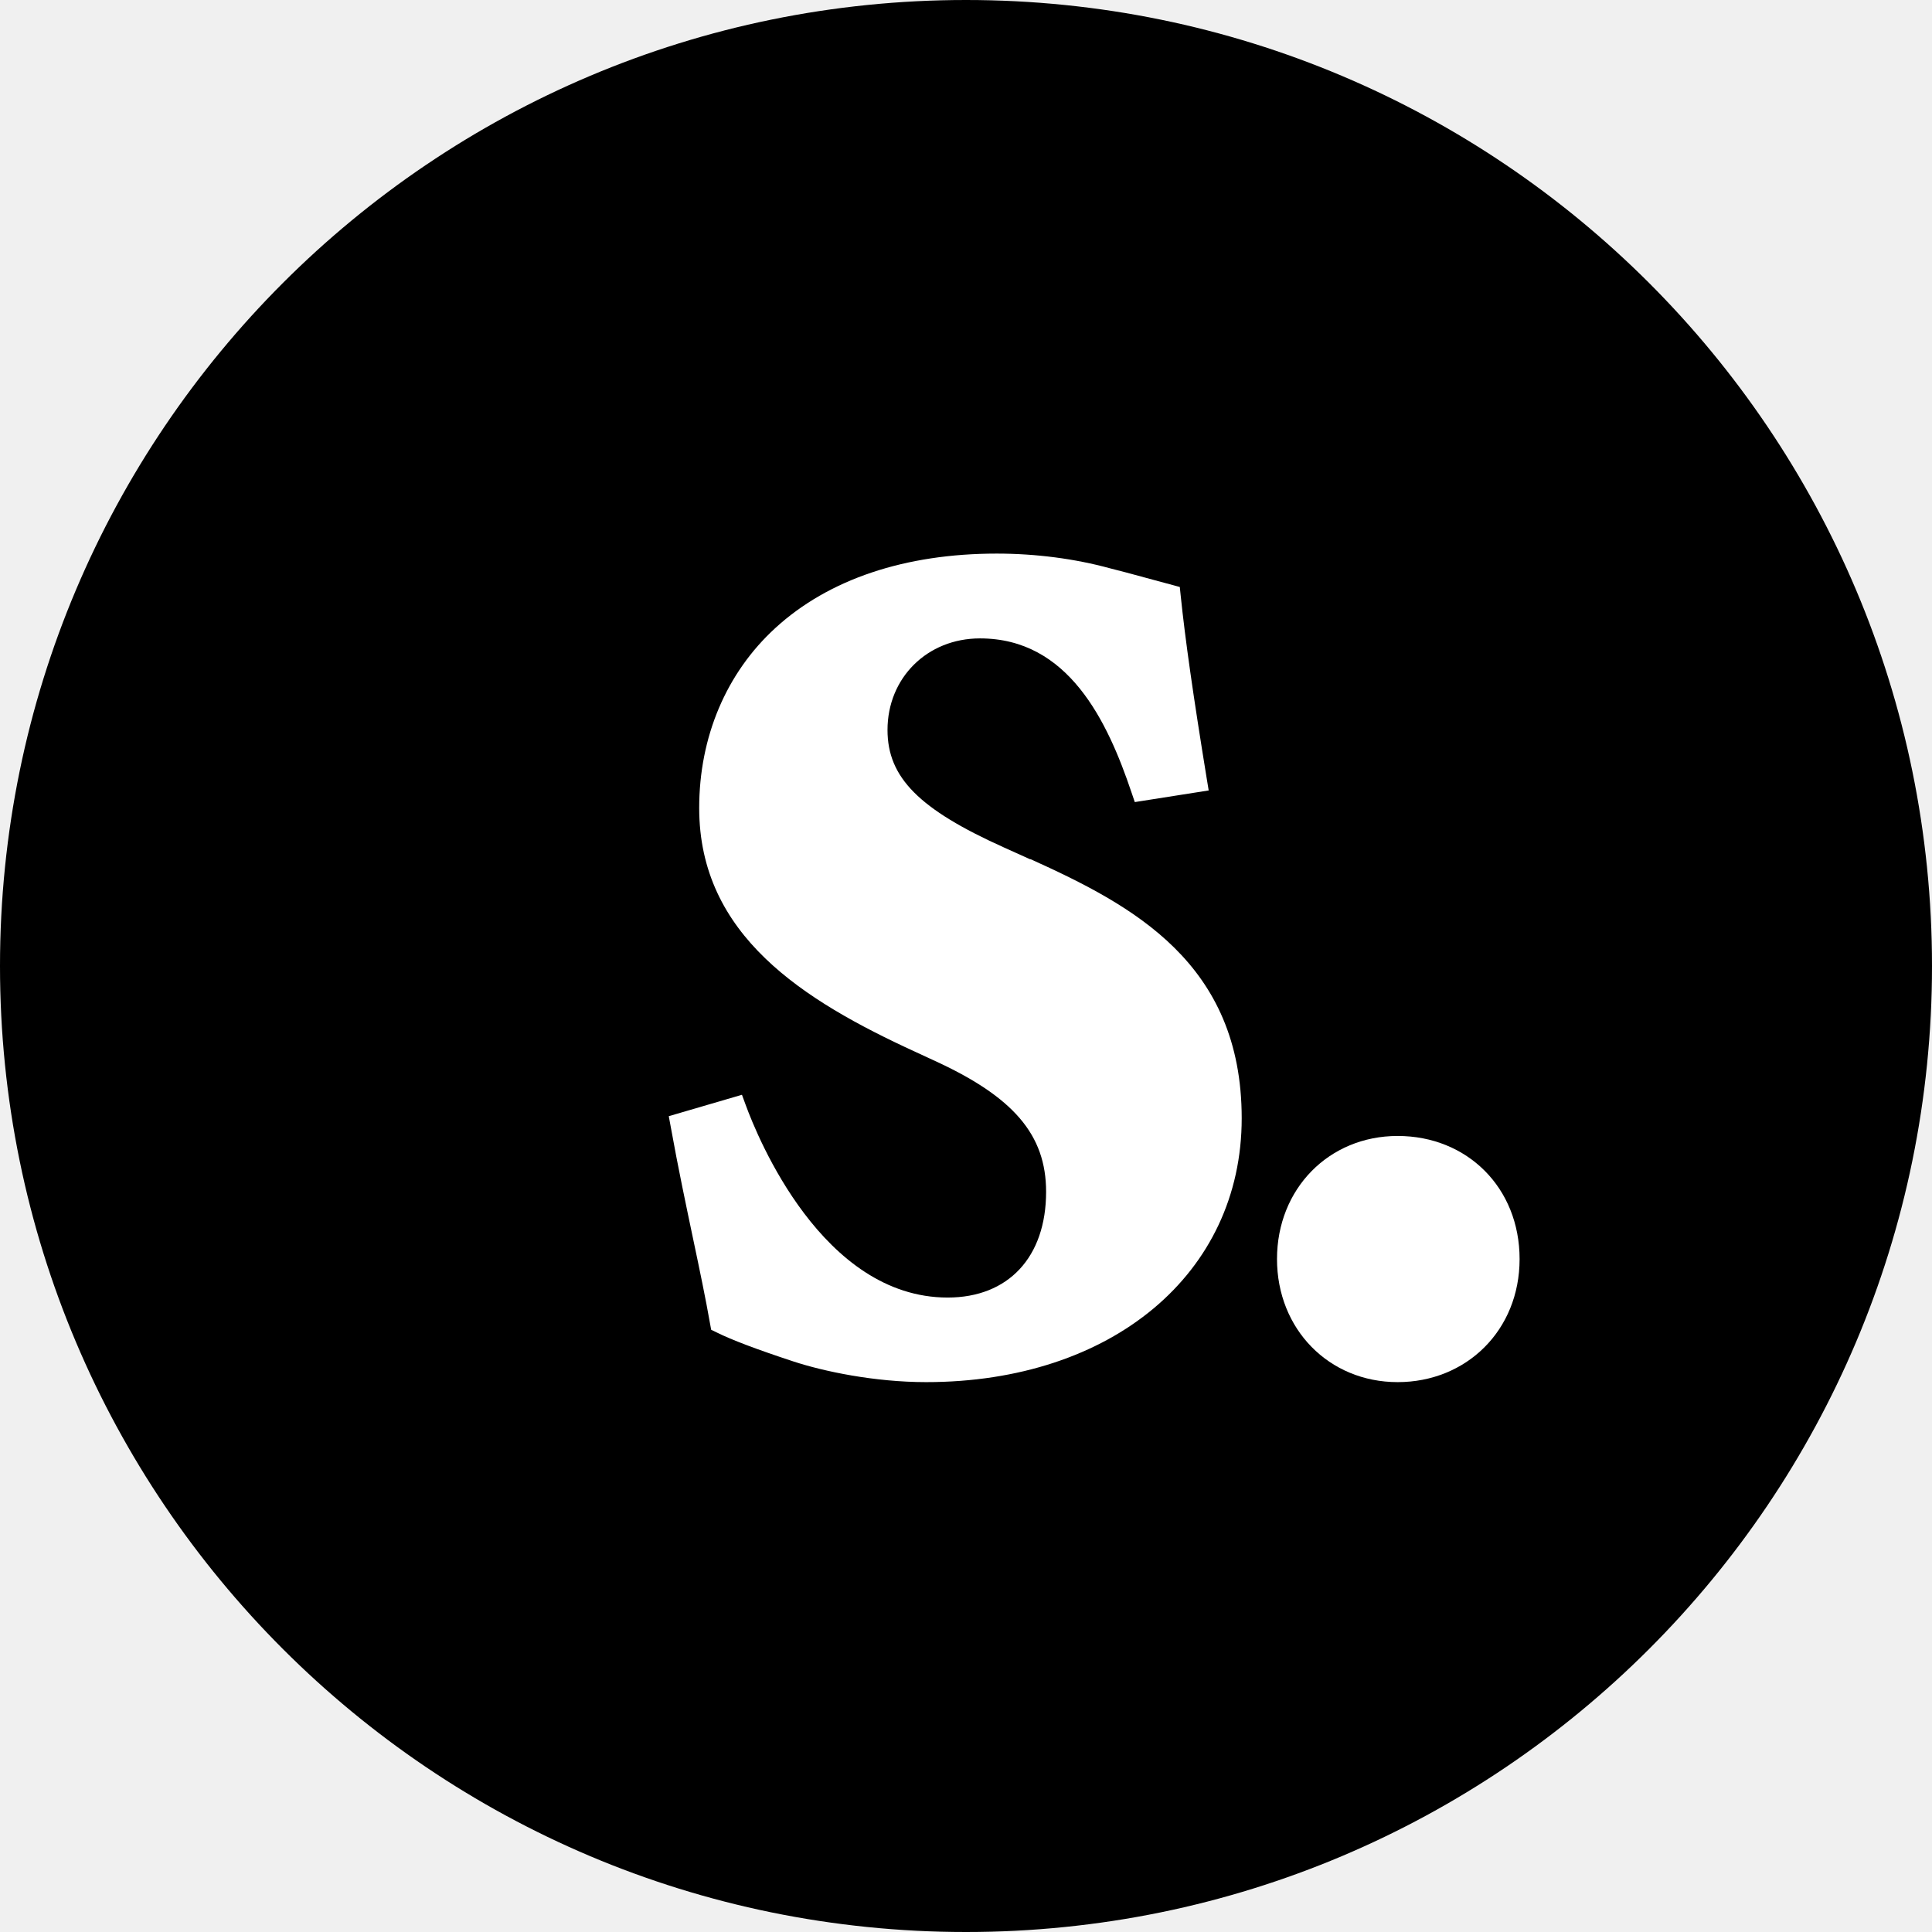
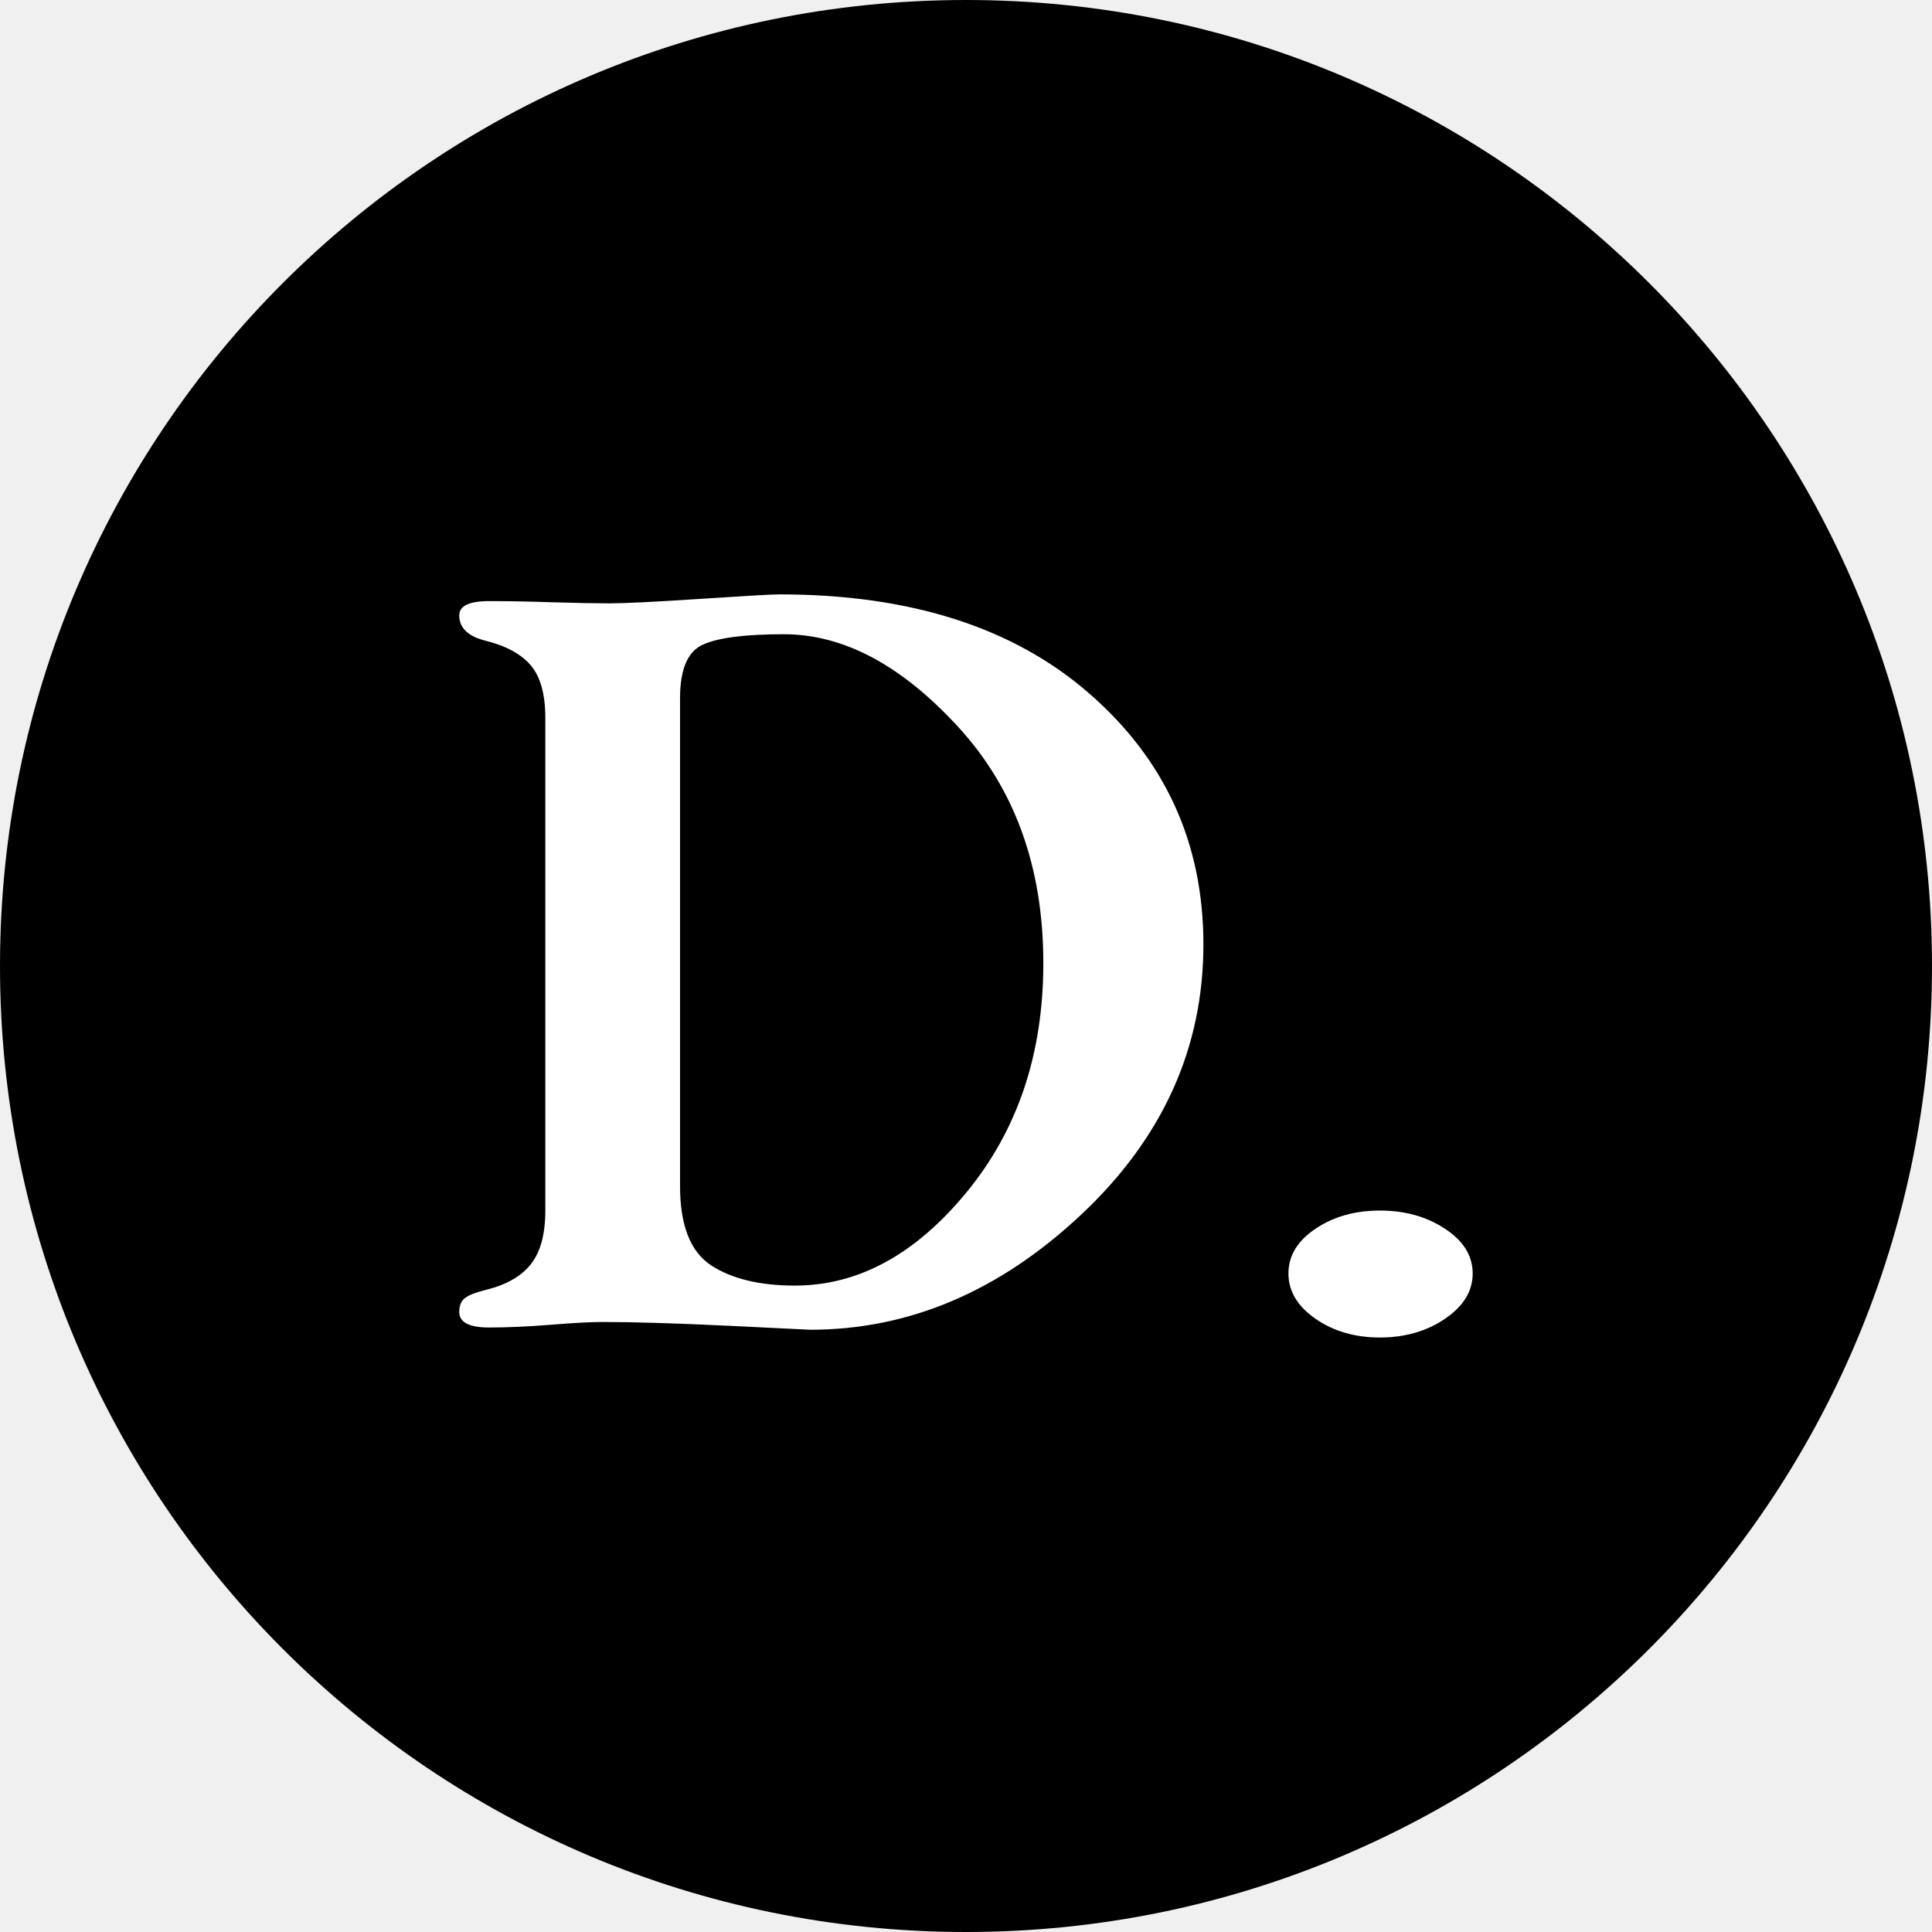
- <svg xmlns="http://www.w3.org/2000/svg" version="1.1" width="520" height="520">
-   <svg width="520" height="520" viewBox="0 0 520 520" fill="none">
-     <rect width="520" height="520" rx="260" fill="black" />
-     <path d="M277.291 231.286L270.208 228.093C247.38 217.823 238.874 209.275 238.874 196.468C238.874 182.441 249.561 171.826 263.758 171.826C287.536 171.826 298.065 194.026 304.578 213.376L305.432 215.881L325.32 212.75L324.814 209.682C321.178 187.388 318.996 172.108 317.763 160.116L317.542 157.986L303.06 154.072L298.697 152.945C289.306 150.378 278.777 149 268.28 149C243.585 149 223.002 155.92 208.71 169.008C195.462 181.126 188.189 198.347 188.189 217.478C188.189 251.701 216.14 269.236 246.368 283.107L251.174 285.33C272.77 295.162 281.56 305.401 281.56 320.775C281.56 338.34 271.41 349.237 255.063 349.237C221.357 349.237 203.872 306.058 200.71 297.416L199.699 294.661L180 300.422L180.506 303.146C182.53 314.418 184.711 324.657 186.608 333.706C188.316 341.816 189.928 349.487 191.13 356.376L191.414 357.91L192.837 358.599C196.853 360.603 203.619 363.17 213.516 366.427C221.705 369.119 235.396 372 249.277 372C299.266 372 334.205 342.786 334.205 300.986C334.205 259.185 304.831 243.654 277.323 231.224L277.291 231.286Z" fill="white" />
-     <path d="M343.707 338.873C343.707 319.992 357.651 305.745 376.18 305.745C394.898 305.745 409 319.679 409 338.873C409 358.066 394.677 372 376.18 372C357.683 372 343.707 357.753 343.707 338.873Z" fill="white" />
-   </svg>
-   <style>@media (prefers-color-scheme: light) { :root { filter: none; } }
- @media (prefers-color-scheme: dark) { :root { filter: none; } }
- </style>
+ <svg xmlns="http://www.w3.org/2000/svg" viewBox="0 0 520 520" width="520" height="520">
+   <rect width="520" height="520" rx="260" fill="black" />
+   <g transform="translate(86.02 122.26) scale(1.5639)">
+     <g transform="translate(18.72 149.34) scale(1.9 -1.9)" fill="white">
+       <path transform="scale(0.015625)" d="M 1459 787 Q 1459 448 1638 329 Q 1818 211 2125 211 Q 2675 211 3120 752 Q 3565 1293 3565 2080 Q 3565 2912 3072 3449 Q 2579 3987 2061 3987 Q 1722 3987 1590 3926 Q 1459 3866 1459 3616 L 1459 787 z M 2214 -45 Q 2202 -45 1741 -22 Q 1280 0 1011 0 Q 909 0 710 -16 Q 512 -32 352 -32 Q 179 -32 179 58 Q 179 115 214 140 Q 250 166 333 186 Q 512 230 595 336 Q 678 442 678 646 L 678 3501 Q 678 3706 595 3805 Q 512 3904 333 3949 Q 179 3987 179 4096 Q 179 4179 352 4179 Q 525 4179 726 4172 Q 928 4166 1050 4166 Q 1184 4166 1577 4192 Q 1971 4218 2035 4218 Q 3174 4218 3833 3642 Q 4493 3066 4493 2189 Q 4493 1286 3782 620 Q 3072 -45 2214 -45 z" />
+       <path transform="translate(72 0) scale(0.015625)" d="M 534 540 Q 691 646 908 646 Q 1126 646 1286 540 Q 1446 435 1446 281 Q 1446 128 1286 19 Q 1126 -90 908 -90 Q 691 -90 534 19 Q 378 128 378 281 Q 378 435 534 540 z" />
+     </g>
+   </g>
</svg>
